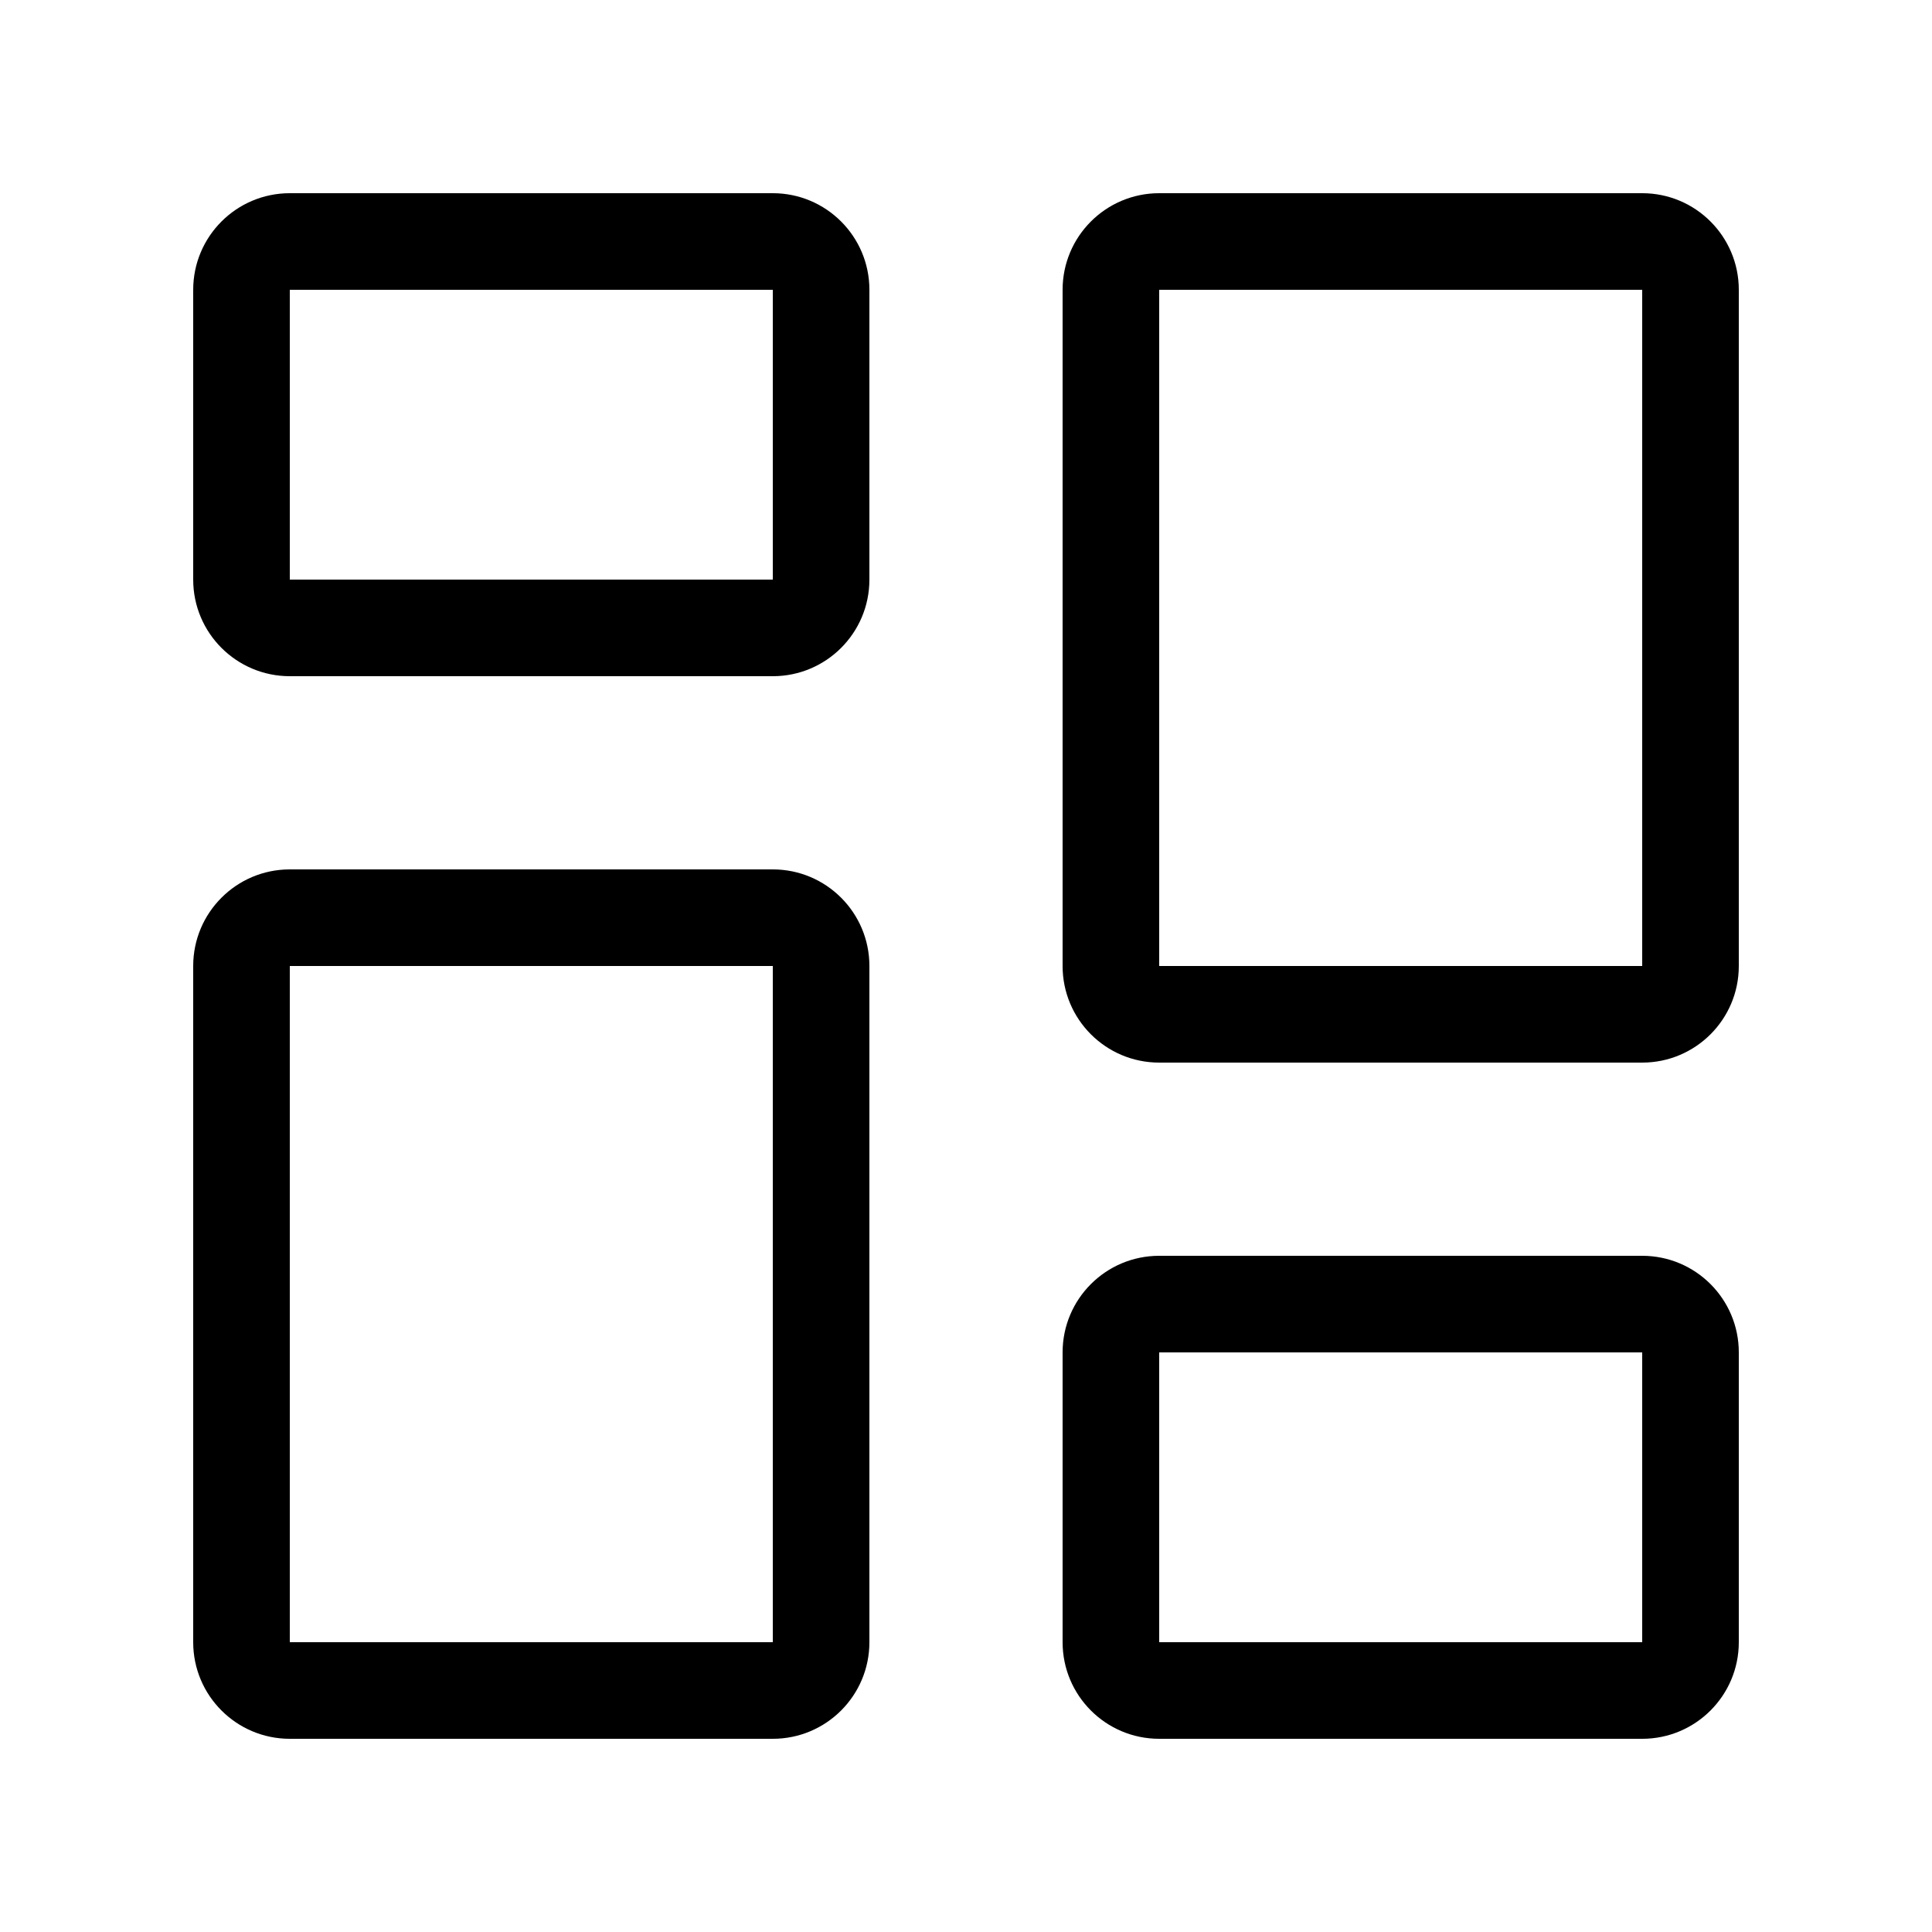
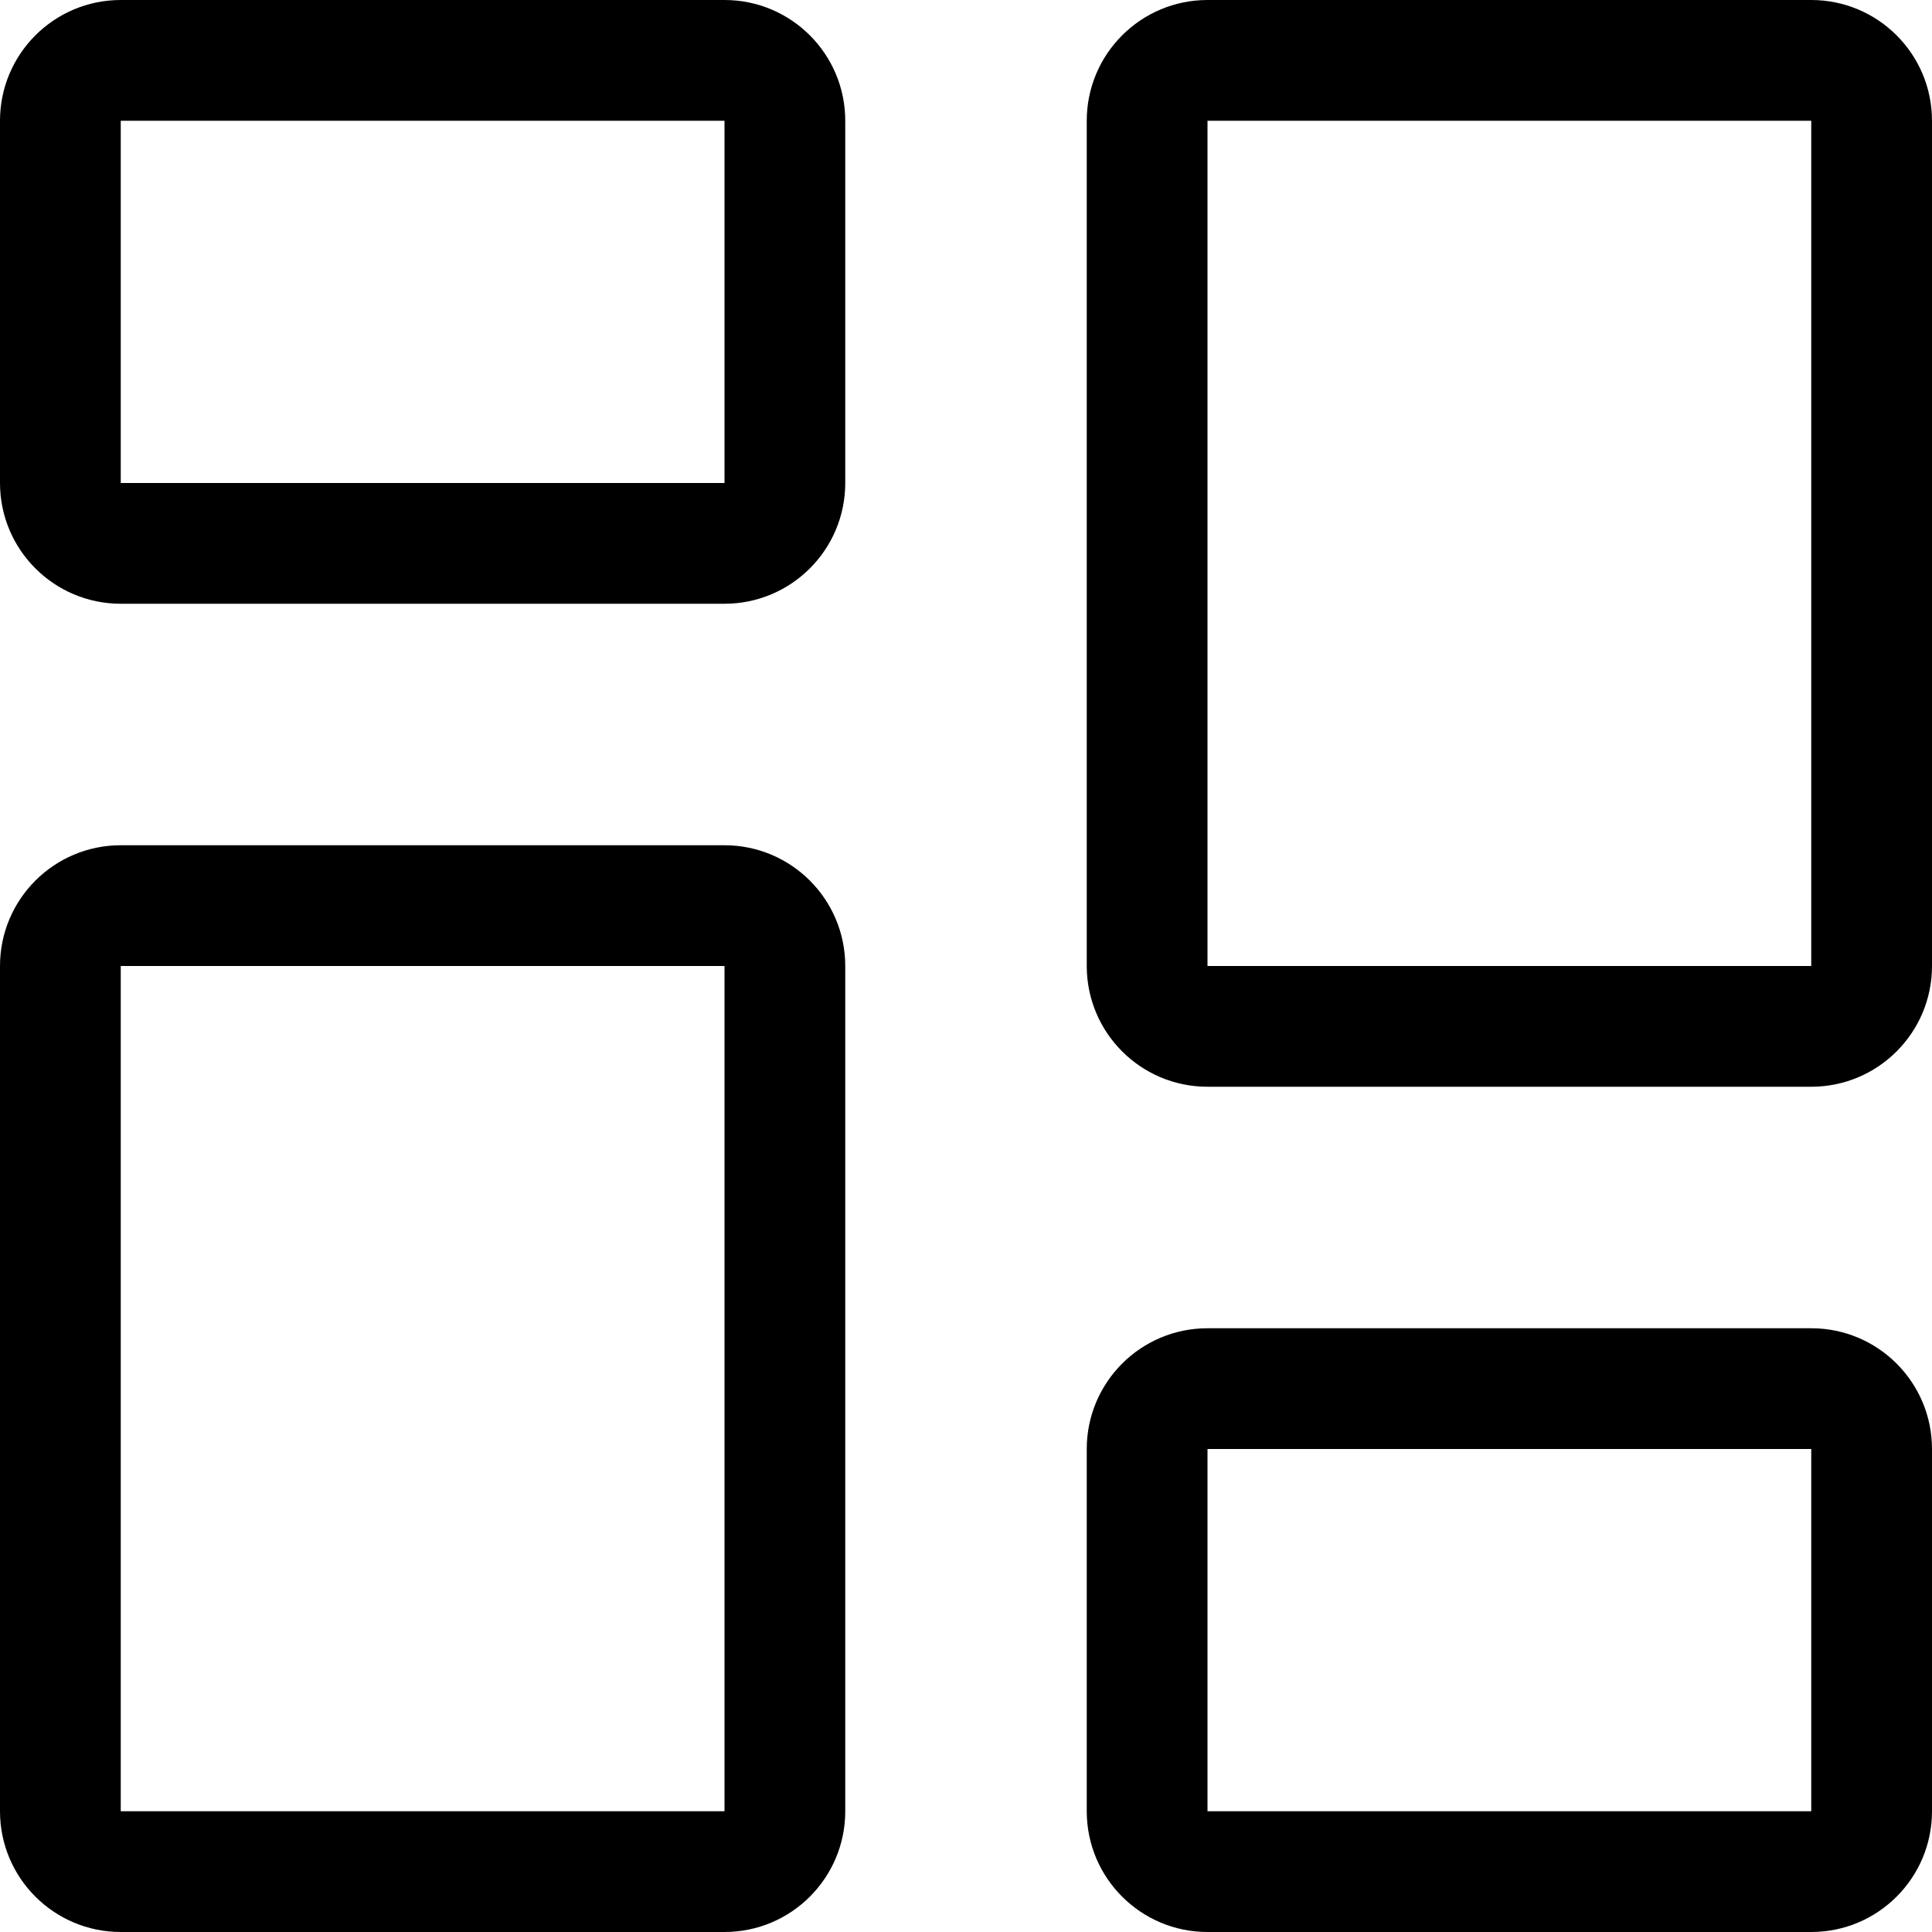
- <svg xmlns="http://www.w3.org/2000/svg" class="bi bi-columns-gap" width="1em" height="1em" viewBox="0 0 20 20" fill="currentColor">
-   <path fill-rule="evenodd" d="M8 3H3v3h5V3zM3 2a1 1 0 00-1 1v3a1 1 0 001 1h5a1 1 0 001-1V3a1 1 0 00-1-1H3zm14 12h-5v3h5v-3zm-5-1a1 1 0 00-1 1v3a1 1 0 001 1h5a1 1 0 001-1v-3a1 1 0 00-1-1h-5zm-4-3H3v7h5v-7zM3 9a1 1 0 00-1 1v7a1 1 0 001 1h5a1 1 0 001-1v-7a1 1 0 00-1-1H3zm14-6h-5v7h5V3zm-5-1a1 1 0 00-1 1v7a1 1 0 001 1h5a1 1 0 001-1V3a1 1 0 00-1-1h-5z" clip-rule="evenodd" />
+ <svg xmlns="http://www.w3.org/2000/svg" class="bi bi-columns-gap" width="1em" height="1em" viewBox="0 0 16 16" fill="currentColor">
+   <path fill-rule="evenodd" d="M6 1H1v3h5V1zM1 0a1 1 0 00-1 1v3a1 1 0 001 1h5a1 1 0 001-1V1a1 1 0 00-1-1H1zm14 12h-5v3h5v-3zm-5-1a1 1 0 00-1 1v3a1 1 0 001 1h5a1 1 0 001-1v-3a1 1 0 00-1-1h-5zM6 8H1v7h5V8zM1 7a1 1 0 00-1 1v7a1 1 0 001 1h5a1 1 0 001-1V8a1 1 0 00-1-1H1zm14-6h-5v7h5V1zm-5-1a1 1 0 00-1 1v7a1 1 0 001 1h5a1 1 0 001-1V1a1 1 0 00-1-1h-5z" clip-rule="evenodd" />
</svg>
